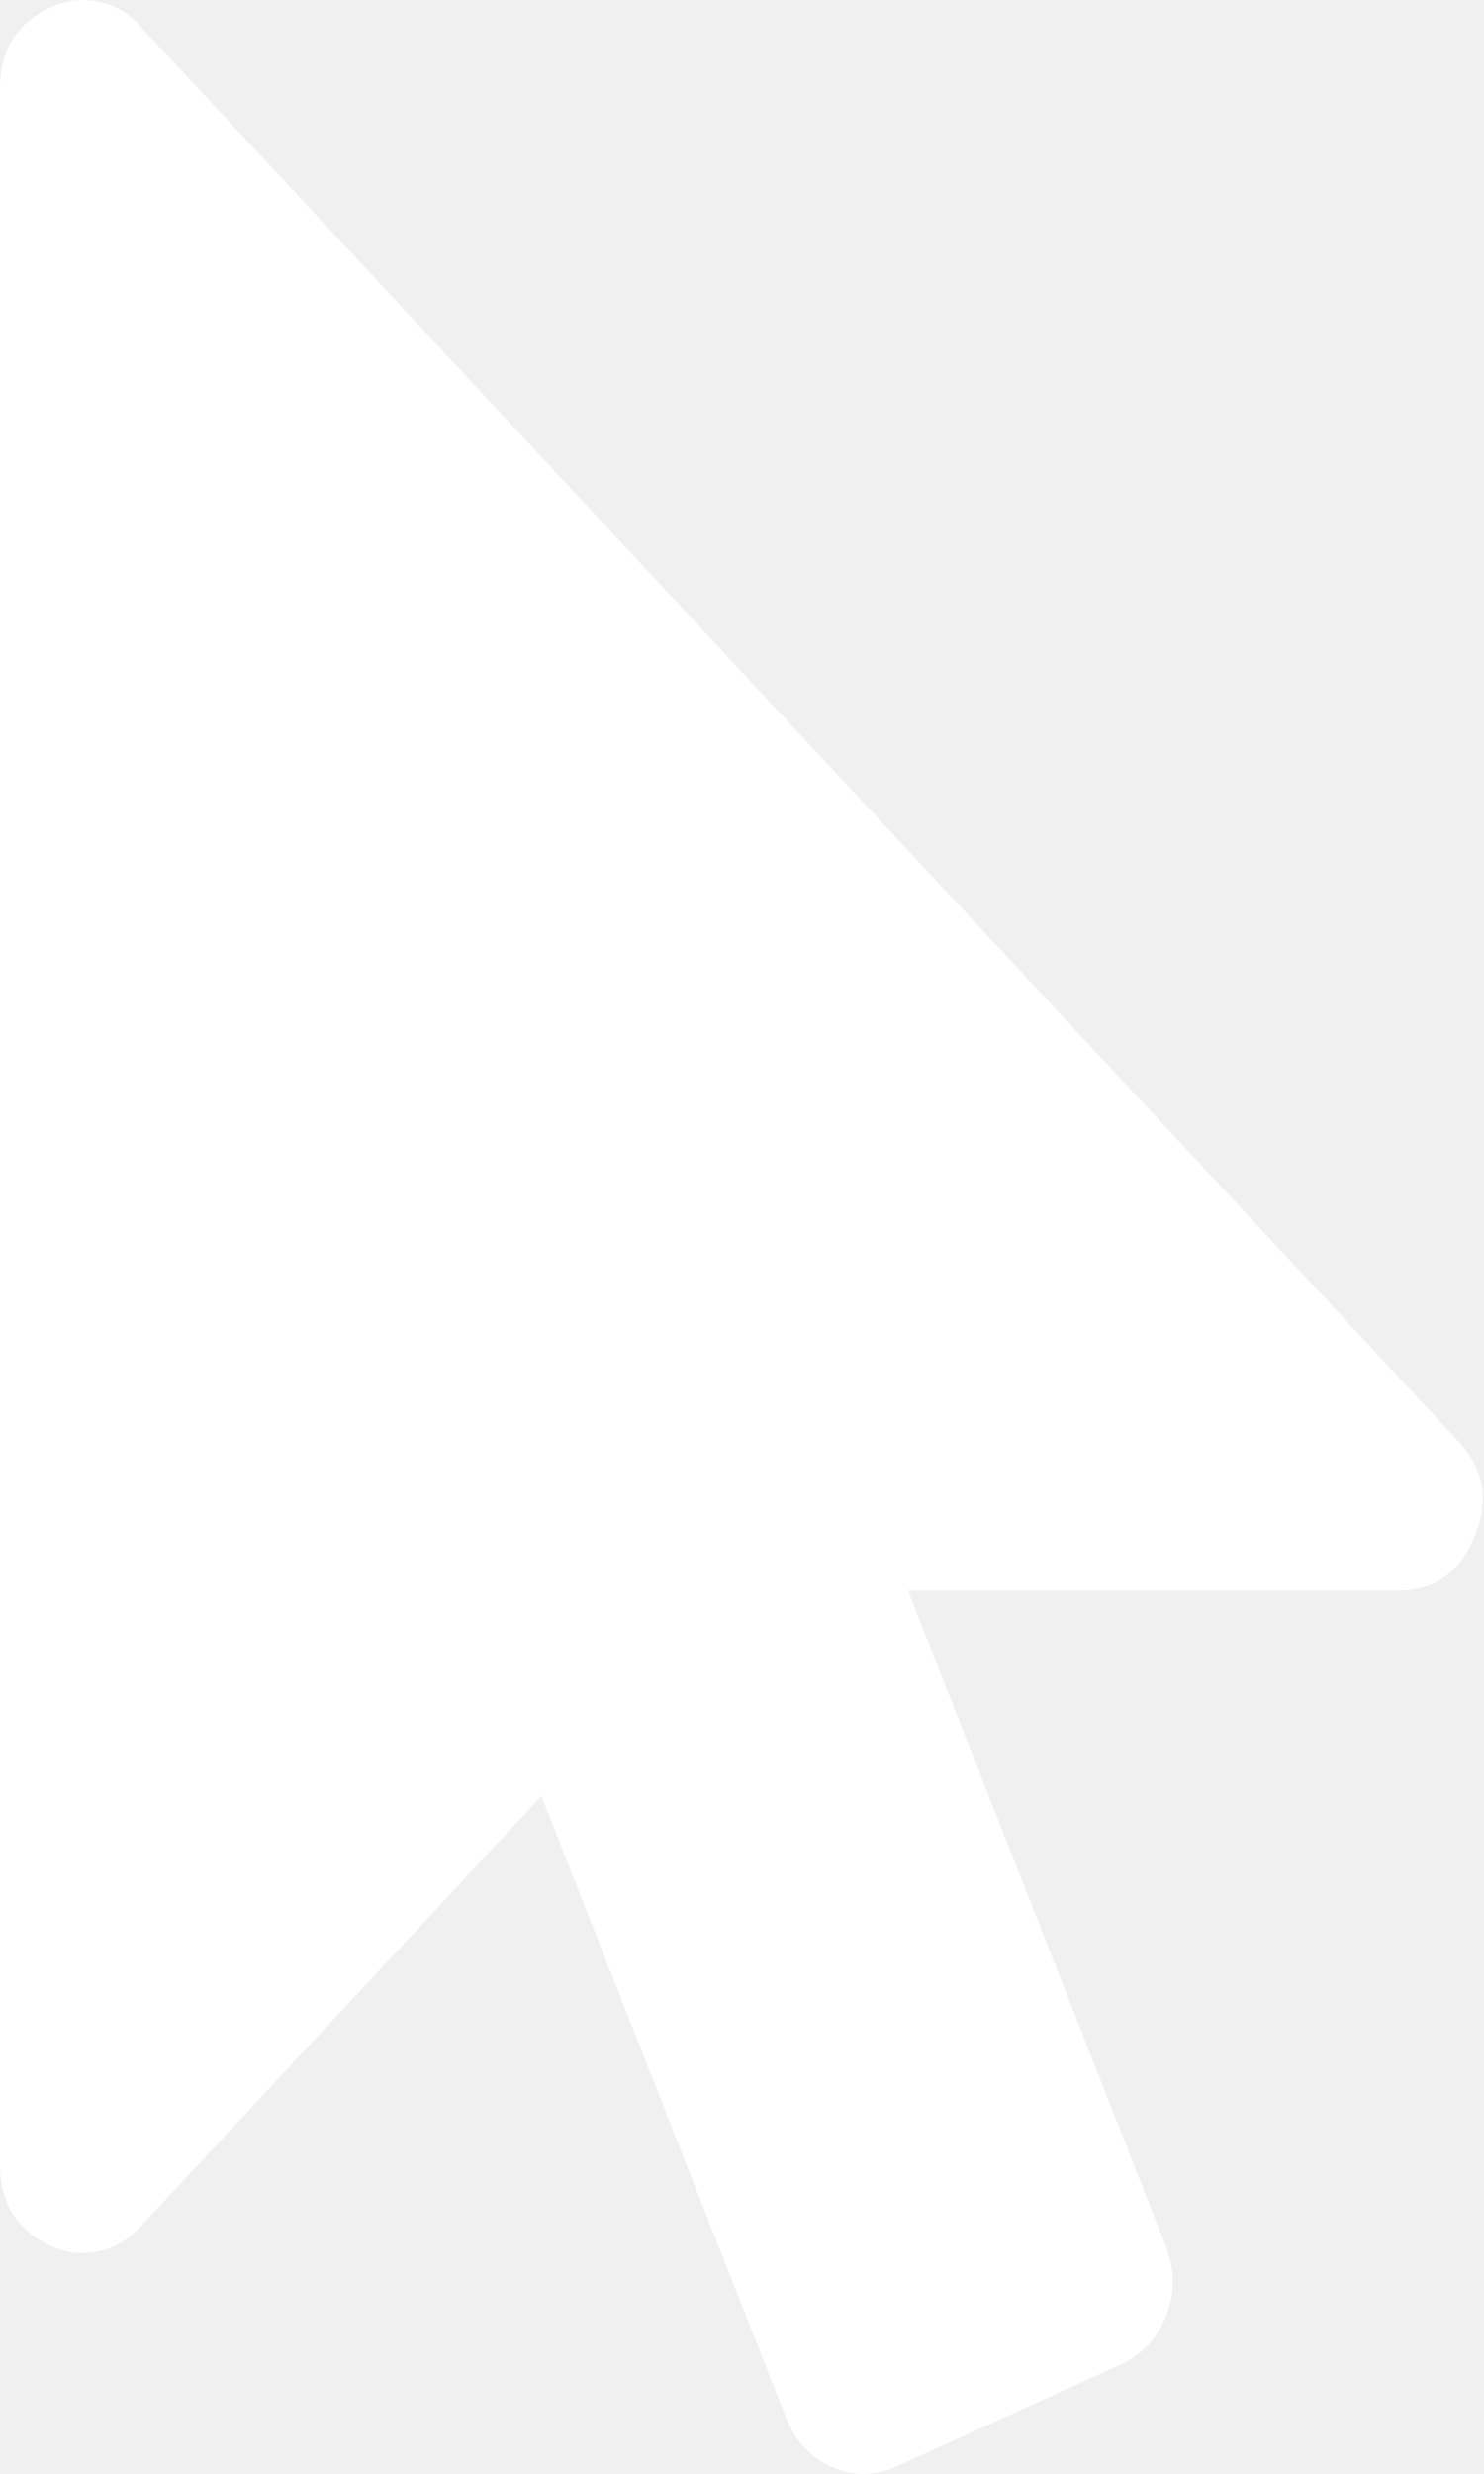
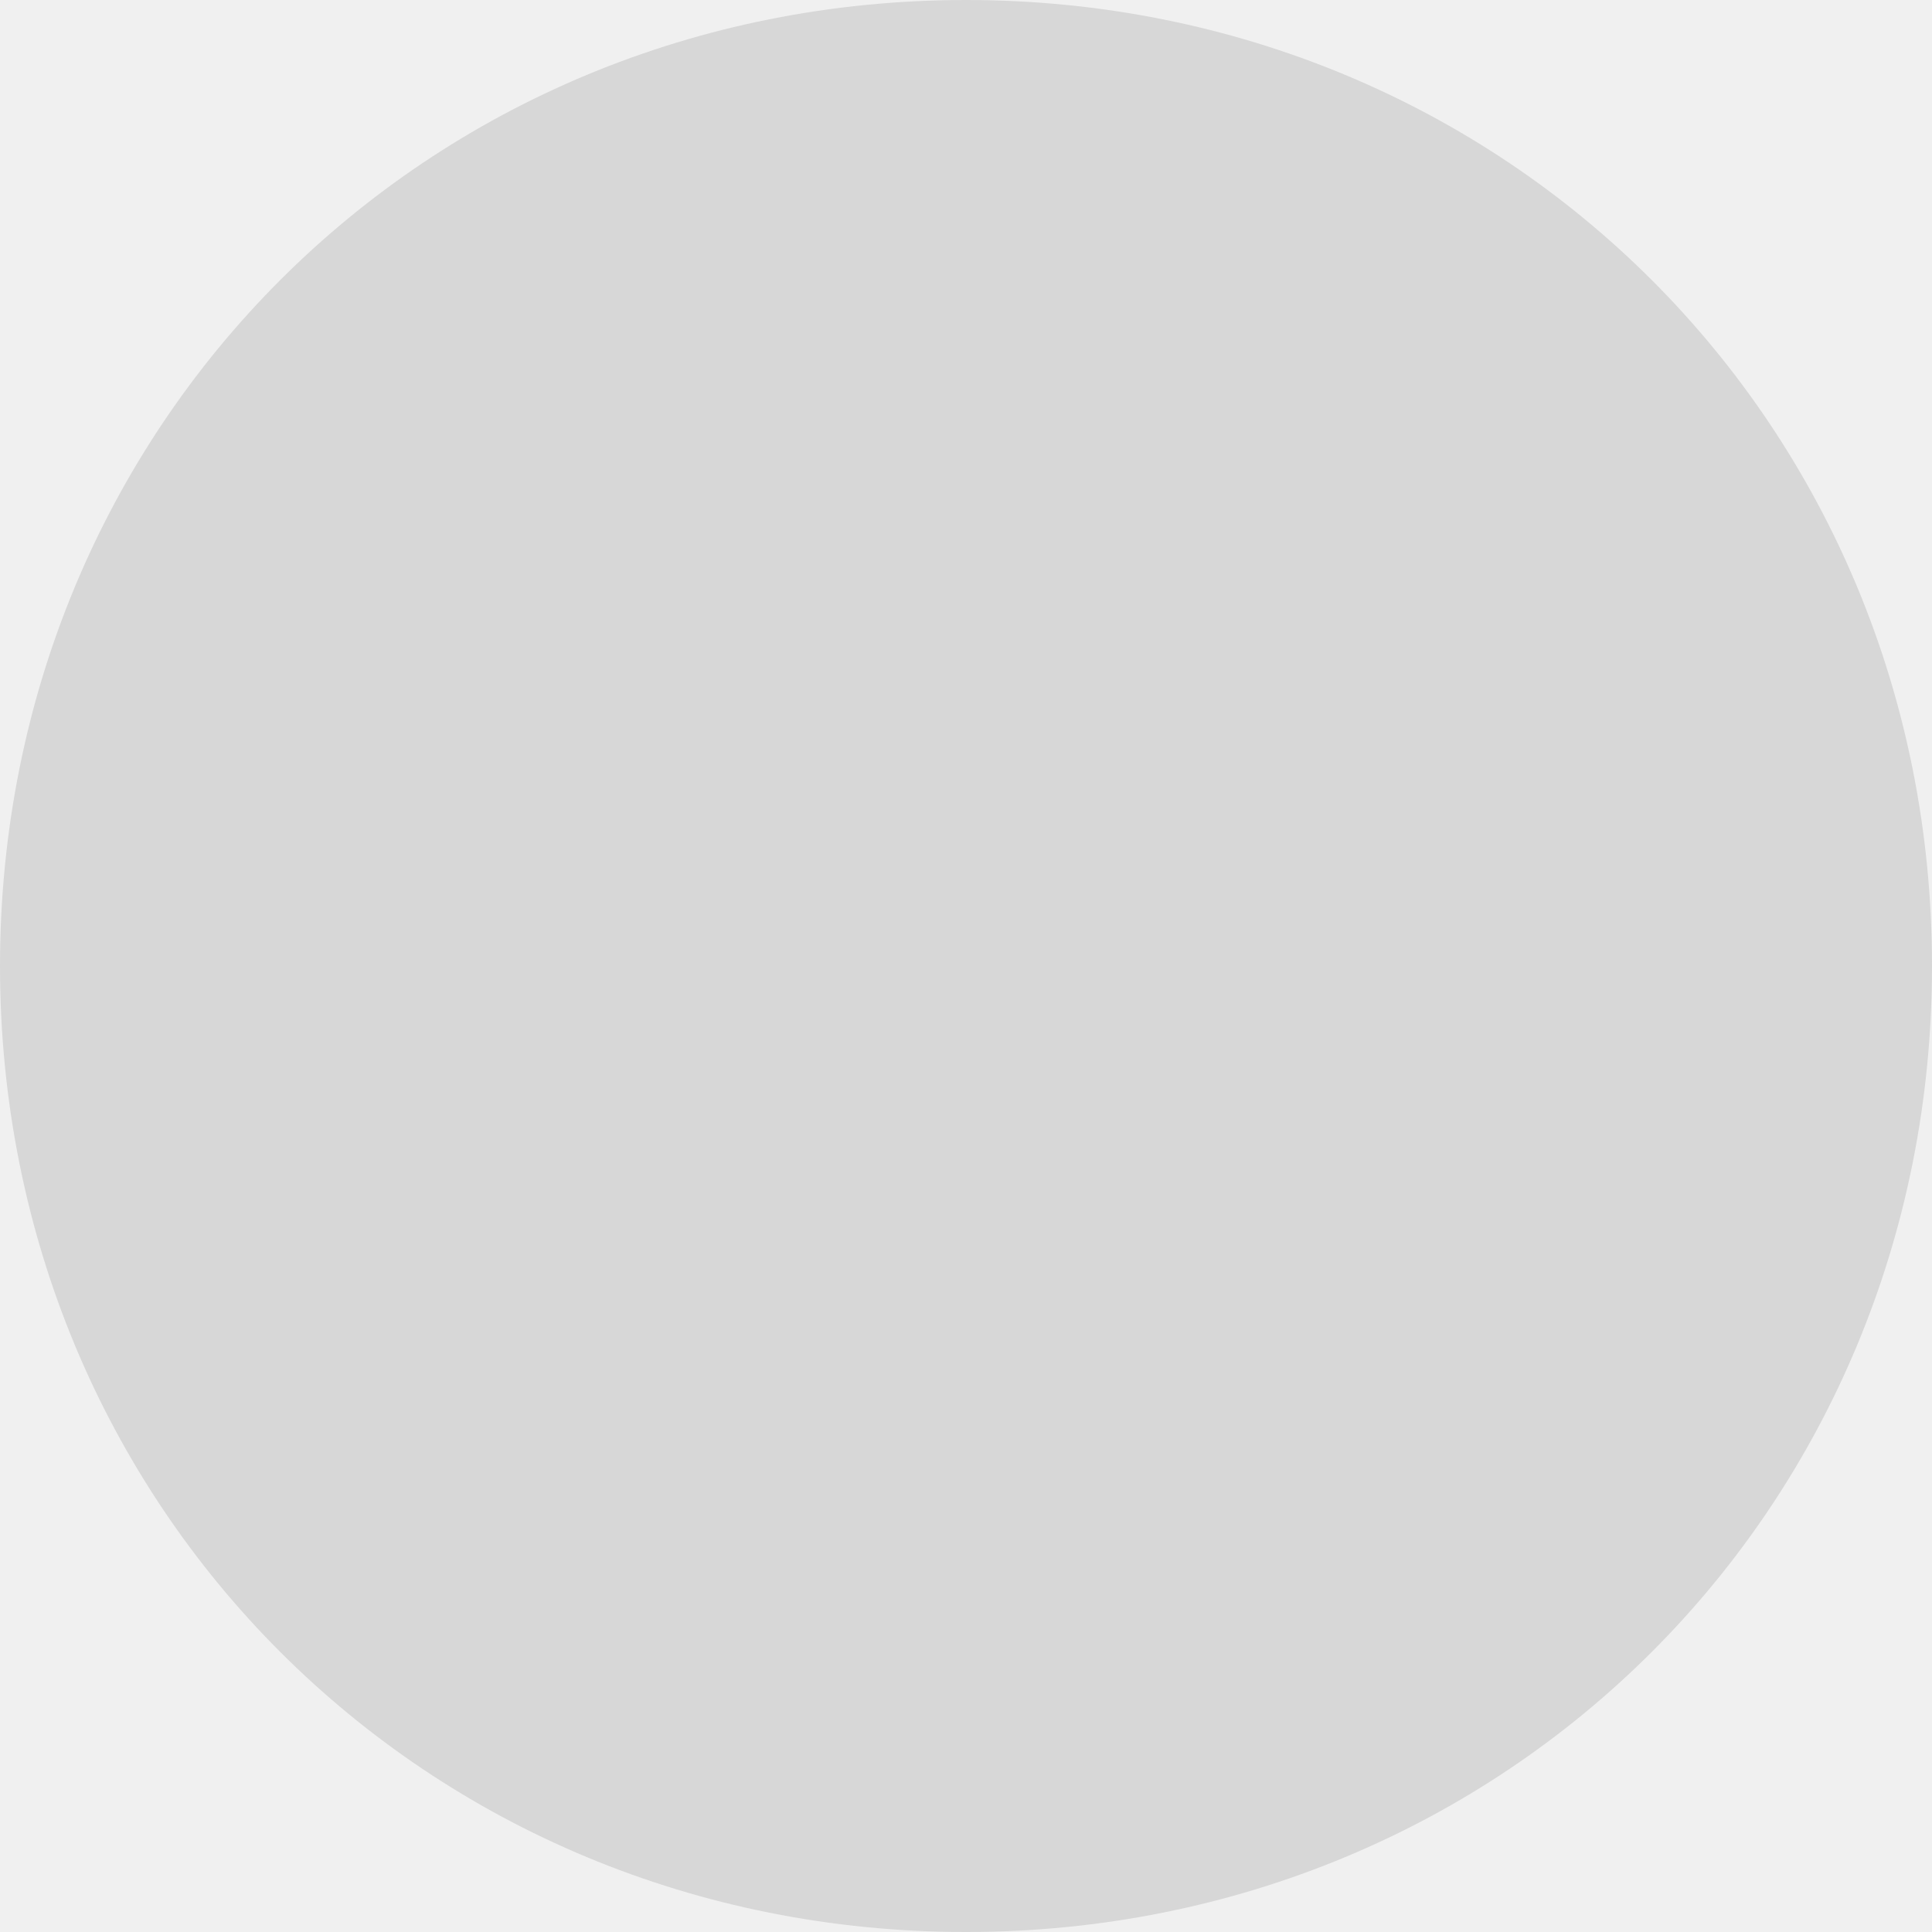
- <svg xmlns="http://www.w3.org/2000/svg" version="1.1" width="6px" height="10px">
-   <g transform="matrix(1 0 0 1 -1518 -753 )">
-     <path d="M 0.567 0.106  L 5.891 5.82  C 5.998 5.932  6.023 6.06  5.964 6.205  C 5.905 6.354  5.802 6.429  5.657 6.429  L 3.671 6.429  L 4.716 9.085  C 4.75 9.178  4.75 9.269  4.716 9.358  C 4.681 9.448  4.622 9.513  4.539 9.554  L 3.619 9.972  C 3.532 10.009  3.447 10.009  3.364 9.972  C 3.281 9.935  3.22 9.872  3.182 9.782  L 2.189 7.26  L 0.567 9.001  C 0.501 9.072  0.423 9.107  0.333 9.107  C 0.291 9.107  0.25 9.098  0.208 9.079  C 0.069 9.016  0 8.906  0 8.75  L 0 0.357  C 0 0.201  0.069 0.091  0.208 0.028  C 0.25 0.009  0.291 0  0.333 0  C 0.426 0  0.504 0.035  0.567 0.106  Z " fill-rule="nonzero" fill="#ffffff" stroke="none" transform="matrix(1 0 0 1 1518 753 )" />
+ <svg xmlns="http://www.w3.org/2000/svg" version="1.1" width="6px" height="6px">
+   <g transform="matrix(1 0 0 1 -1555 -4955 )">
+     <path d="M 1558 4955  C 1559.68 4955  1561 4956.32  1561 4958  C 1561 4959.68  1559.68 4961  1558 4961  C 1556.32 4961  1555 4959.68  1555 4958  C 1555 4956.32  1556.32 4955  1558 4955  Z " fill-rule="nonzero" fill="#d7d7d7" stroke="none" />
  </g>
</svg>
